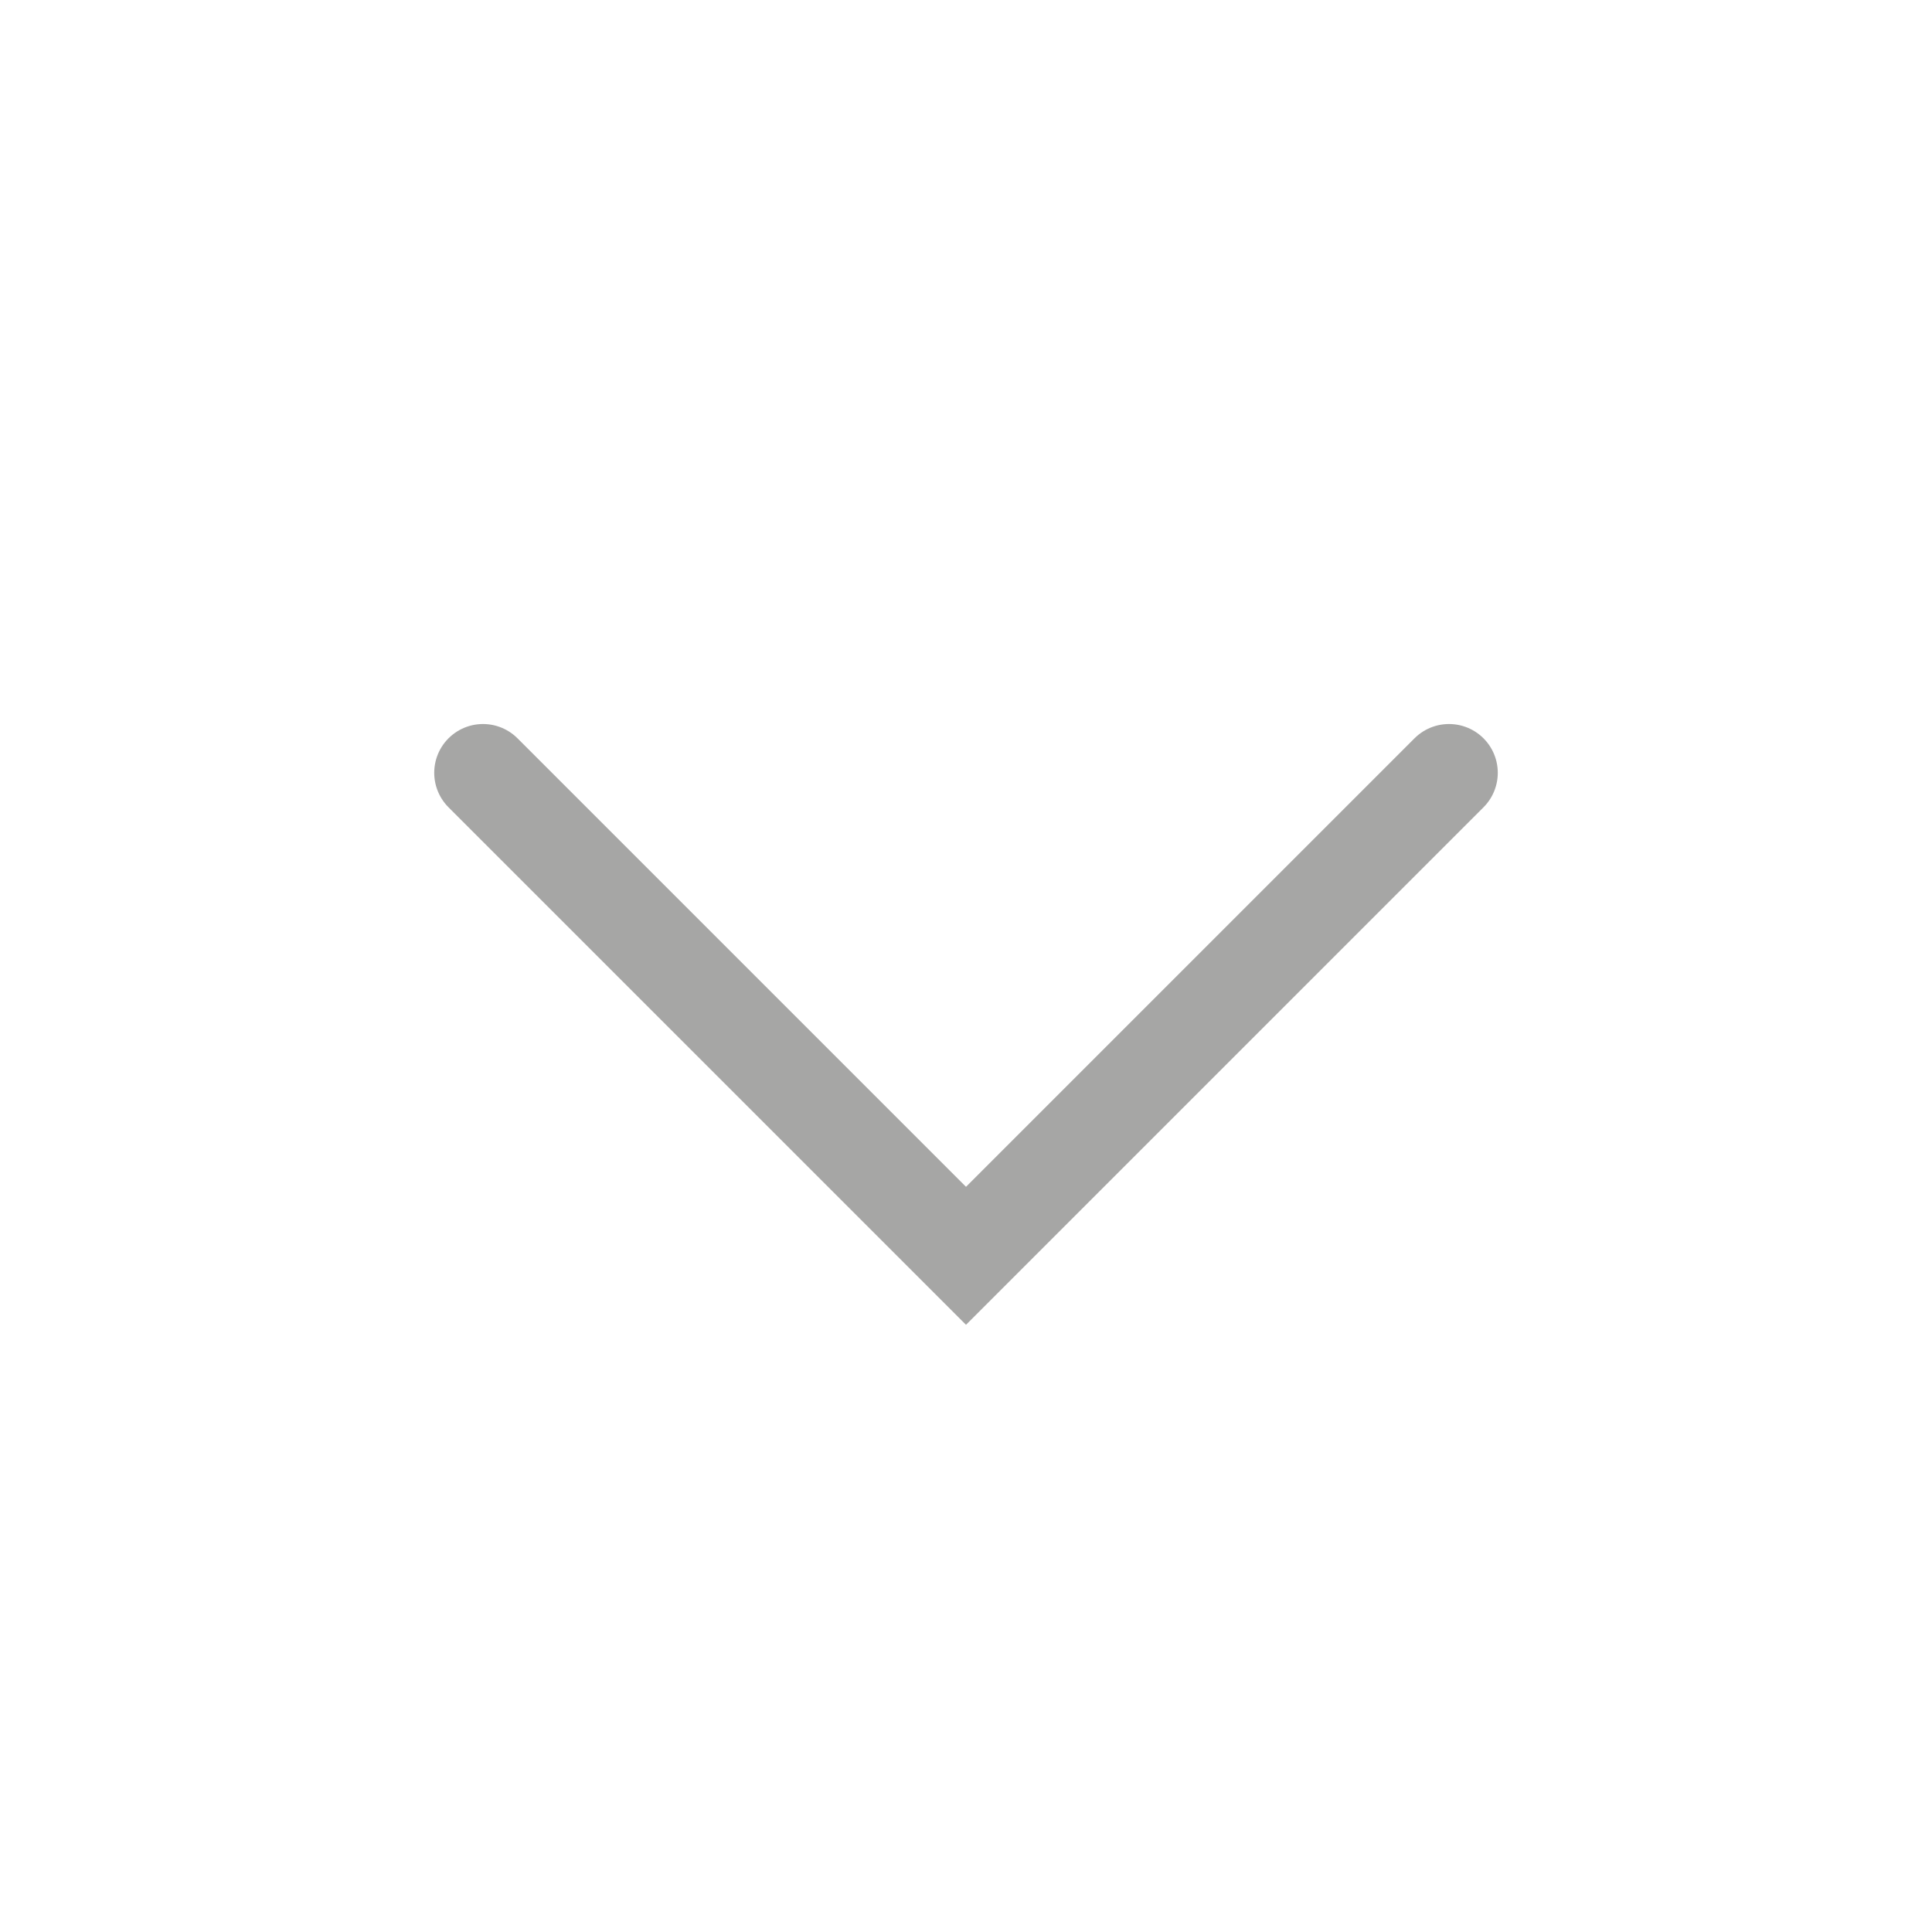
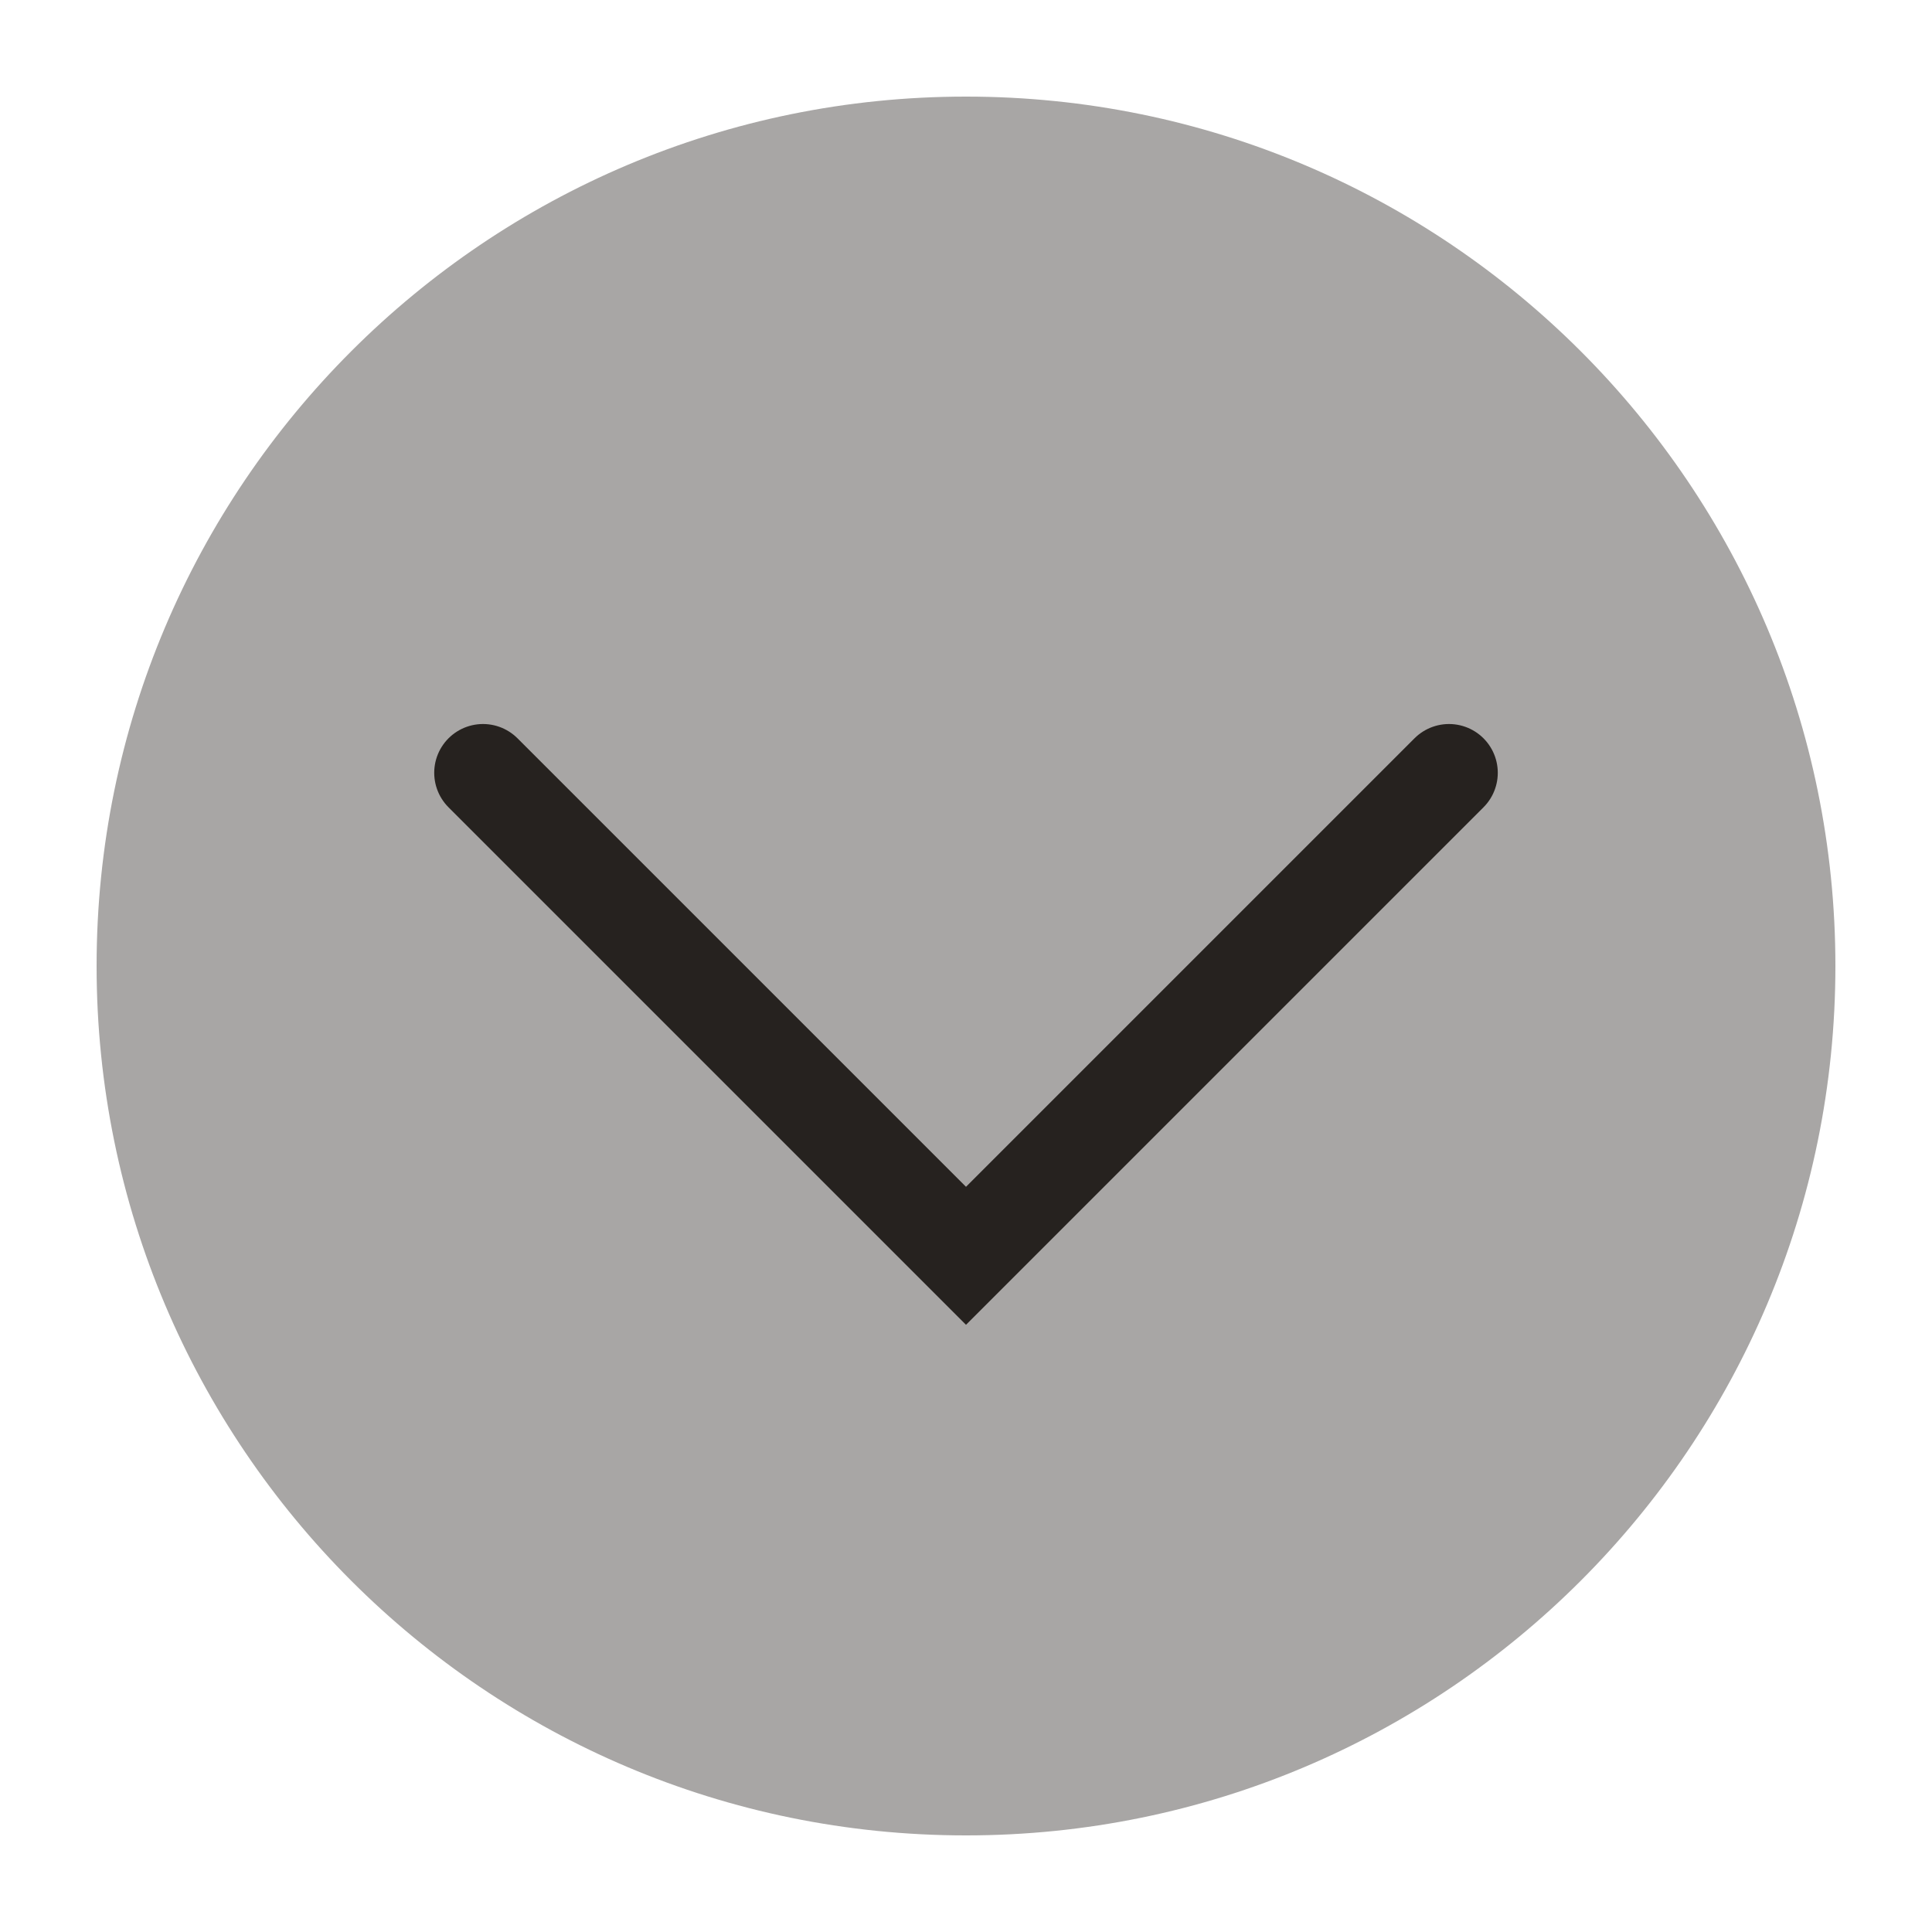
<svg xmlns="http://www.w3.org/2000/svg" viewBox="0 0 50 50" version="1.2" baseProfile="tiny">
  <defs>
</defs>
  <g fill="none" stroke="black" stroke-width="1" fill-rule="evenodd" stroke-linecap="square" stroke-linejoin="bevel">
    <g fill="none" stroke="#000000" stroke-opacity="1" stroke-width="1" stroke-linecap="square" stroke-linejoin="bevel" transform="matrix(1,0,0,1,0,0)" font-family="Inter" font-size="8" font-weight="500" font-style="normal">
</g>
-     <g fill="#a6a6a5" fill-opacity="0" stroke="none" transform="matrix(2.5,0,0,2.5,2.5,2.5)" font-family="Inter" font-size="8" font-weight="500" font-style="normal">
+     <g fill="#a8a6a5" fill-opacity="1" stroke="none" transform="matrix(2.5,0,0,2.5,2.5,2.5)" font-family="Inter" font-size="8" font-weight="500" font-style="normal">
      <circle cx="9" cy="9" r="9" />
    </g>
-     <g fill="none" stroke="#a6a6a5" stroke-opacity="1" stroke-width="1.01" stroke-linecap="round" stroke-linejoin="miter" stroke-miterlimit="2" transform="matrix(2.5,0,0,2.5,2.5,2.5)" font-family="Inter" font-size="8" font-weight="500" font-style="normal">
+     <g fill="none" stroke="#26221f" stroke-opacity="1" stroke-width="1.01" stroke-linecap="round" stroke-linejoin="miter" stroke-miterlimit="2" transform="matrix(2.5,0,0,2.5,2.5,2.5)" font-family="Inter" font-size="8" font-weight="500" font-style="normal">
      <polyline fill="none" vector-effect="none" points="4,7 9,12 14,7 " />
    </g>
    <g fill="none" stroke="#000000" stroke-opacity="1" stroke-width="1" stroke-linecap="square" stroke-linejoin="bevel" transform="matrix(1,0,0,1,0,0)" font-family="Inter" font-size="8" font-weight="500" font-style="normal">
</g>
  </g>
</svg>
